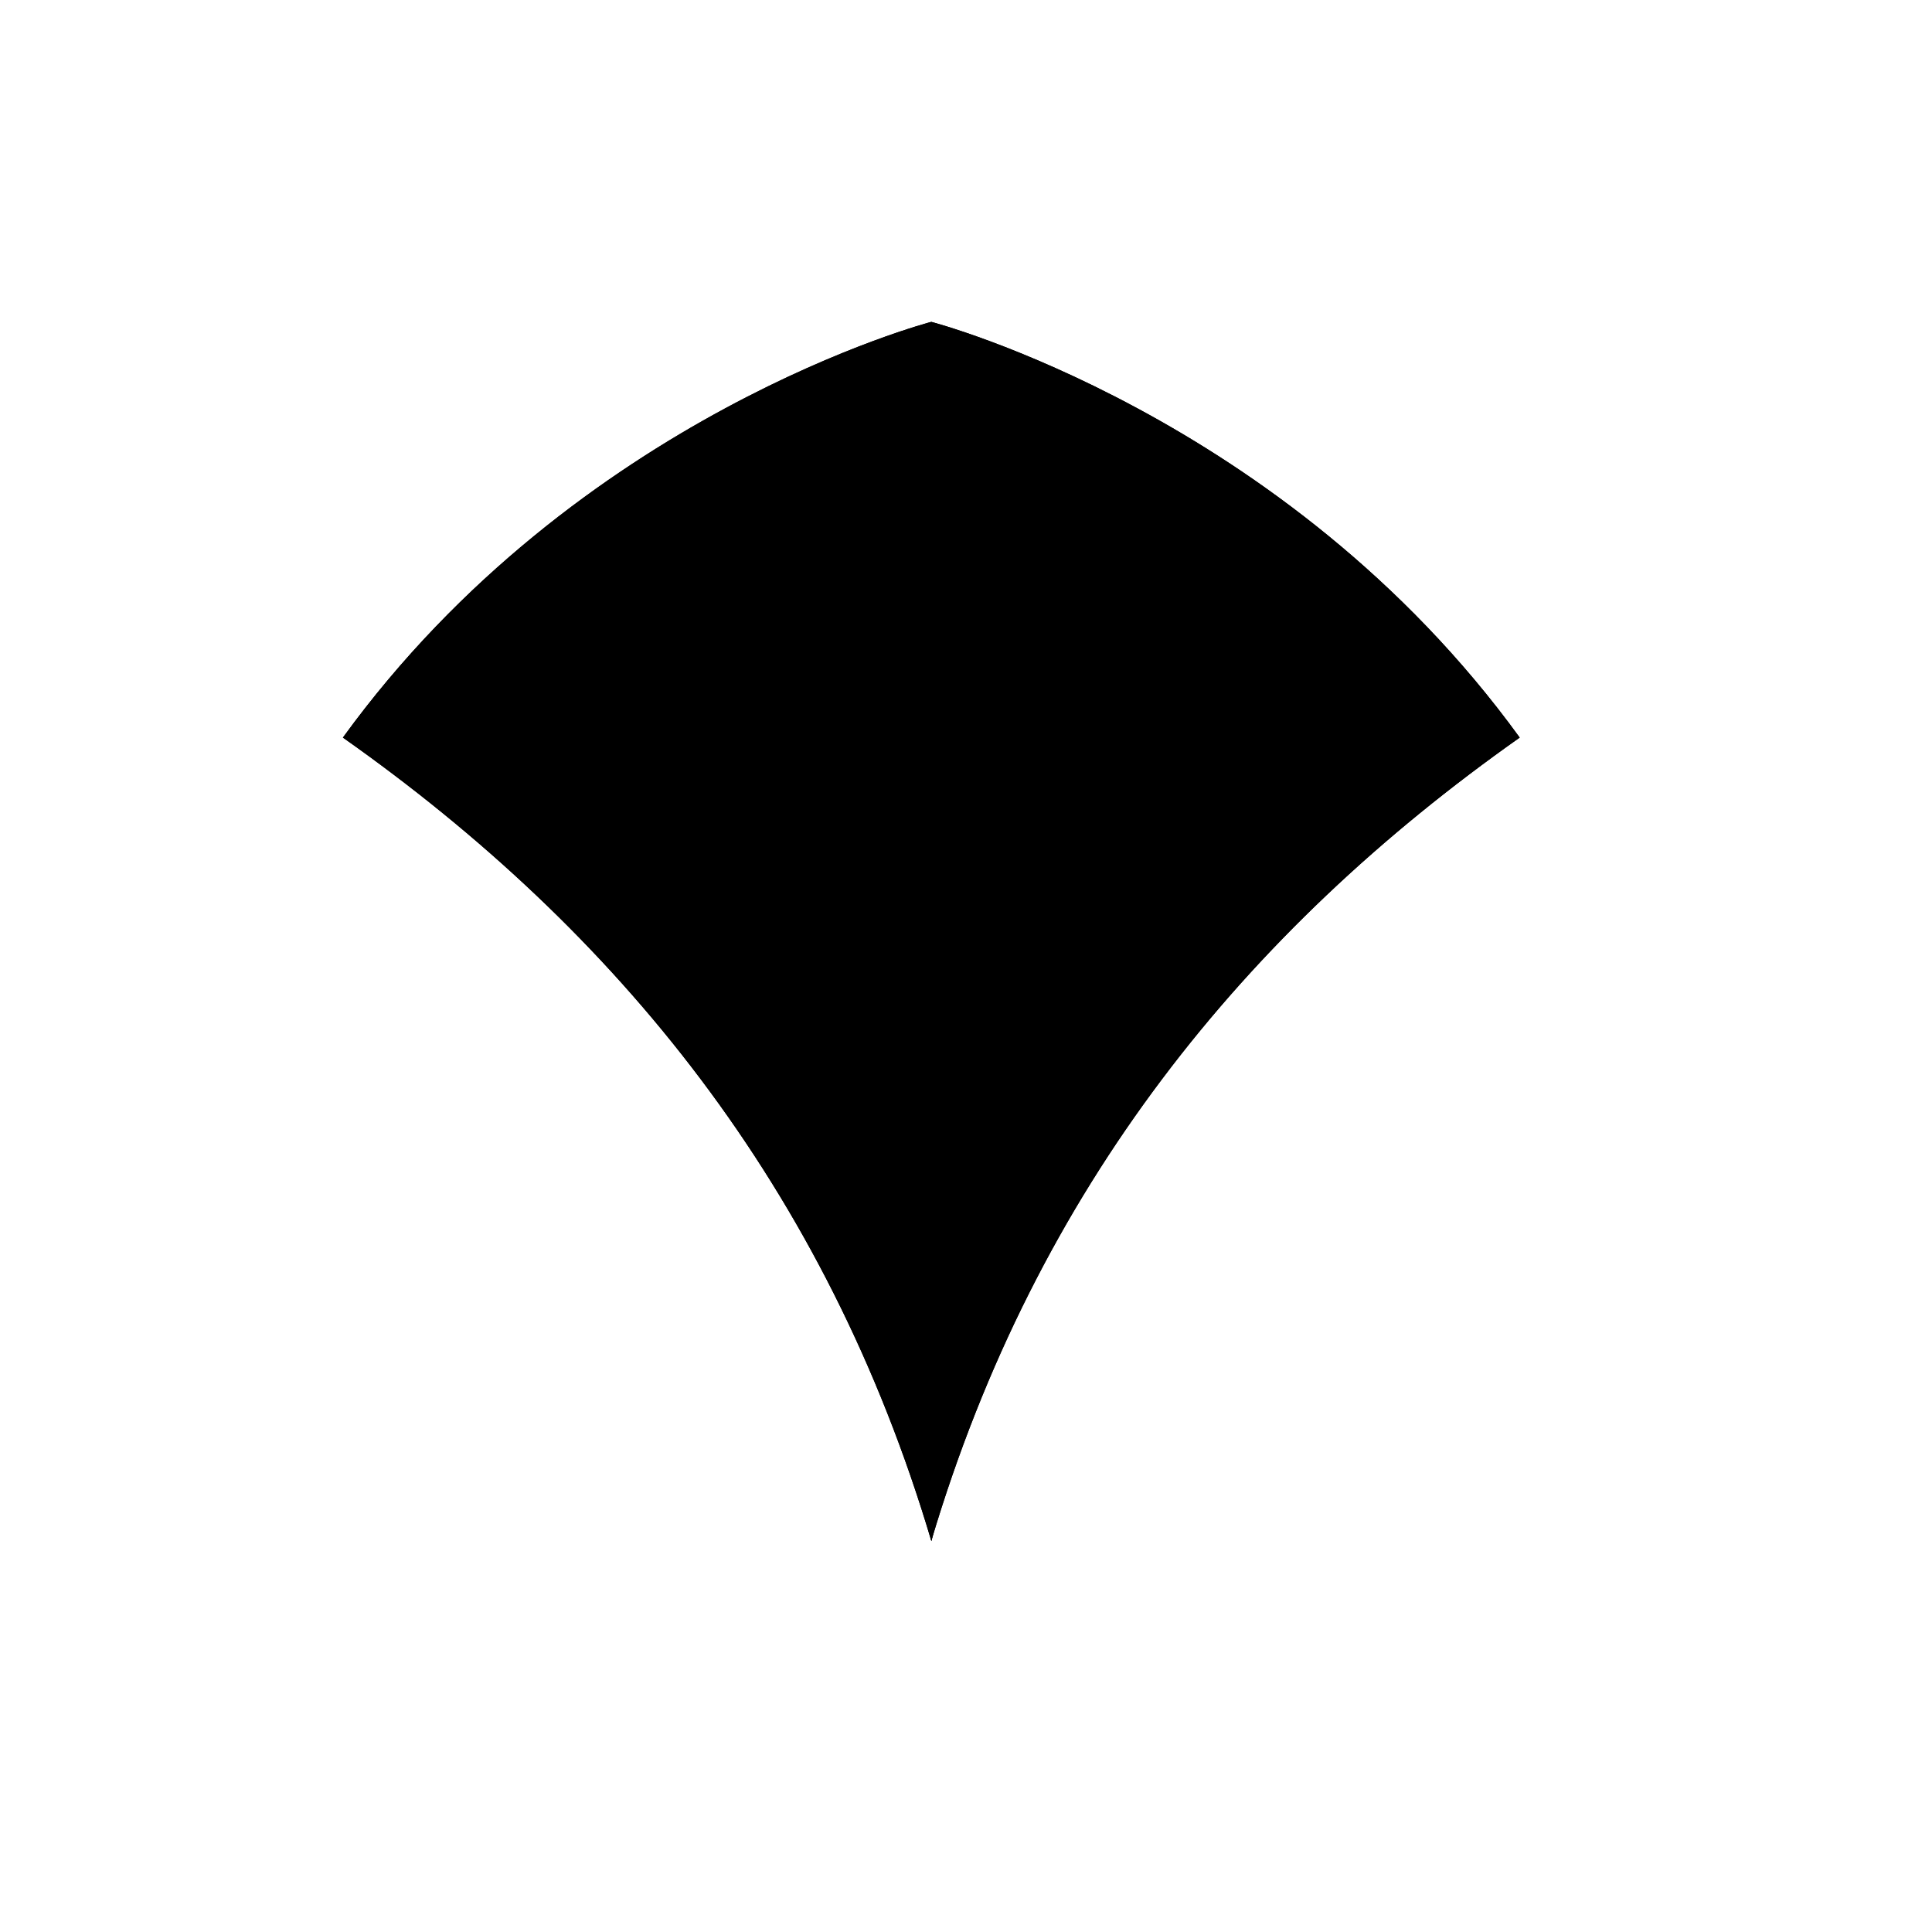
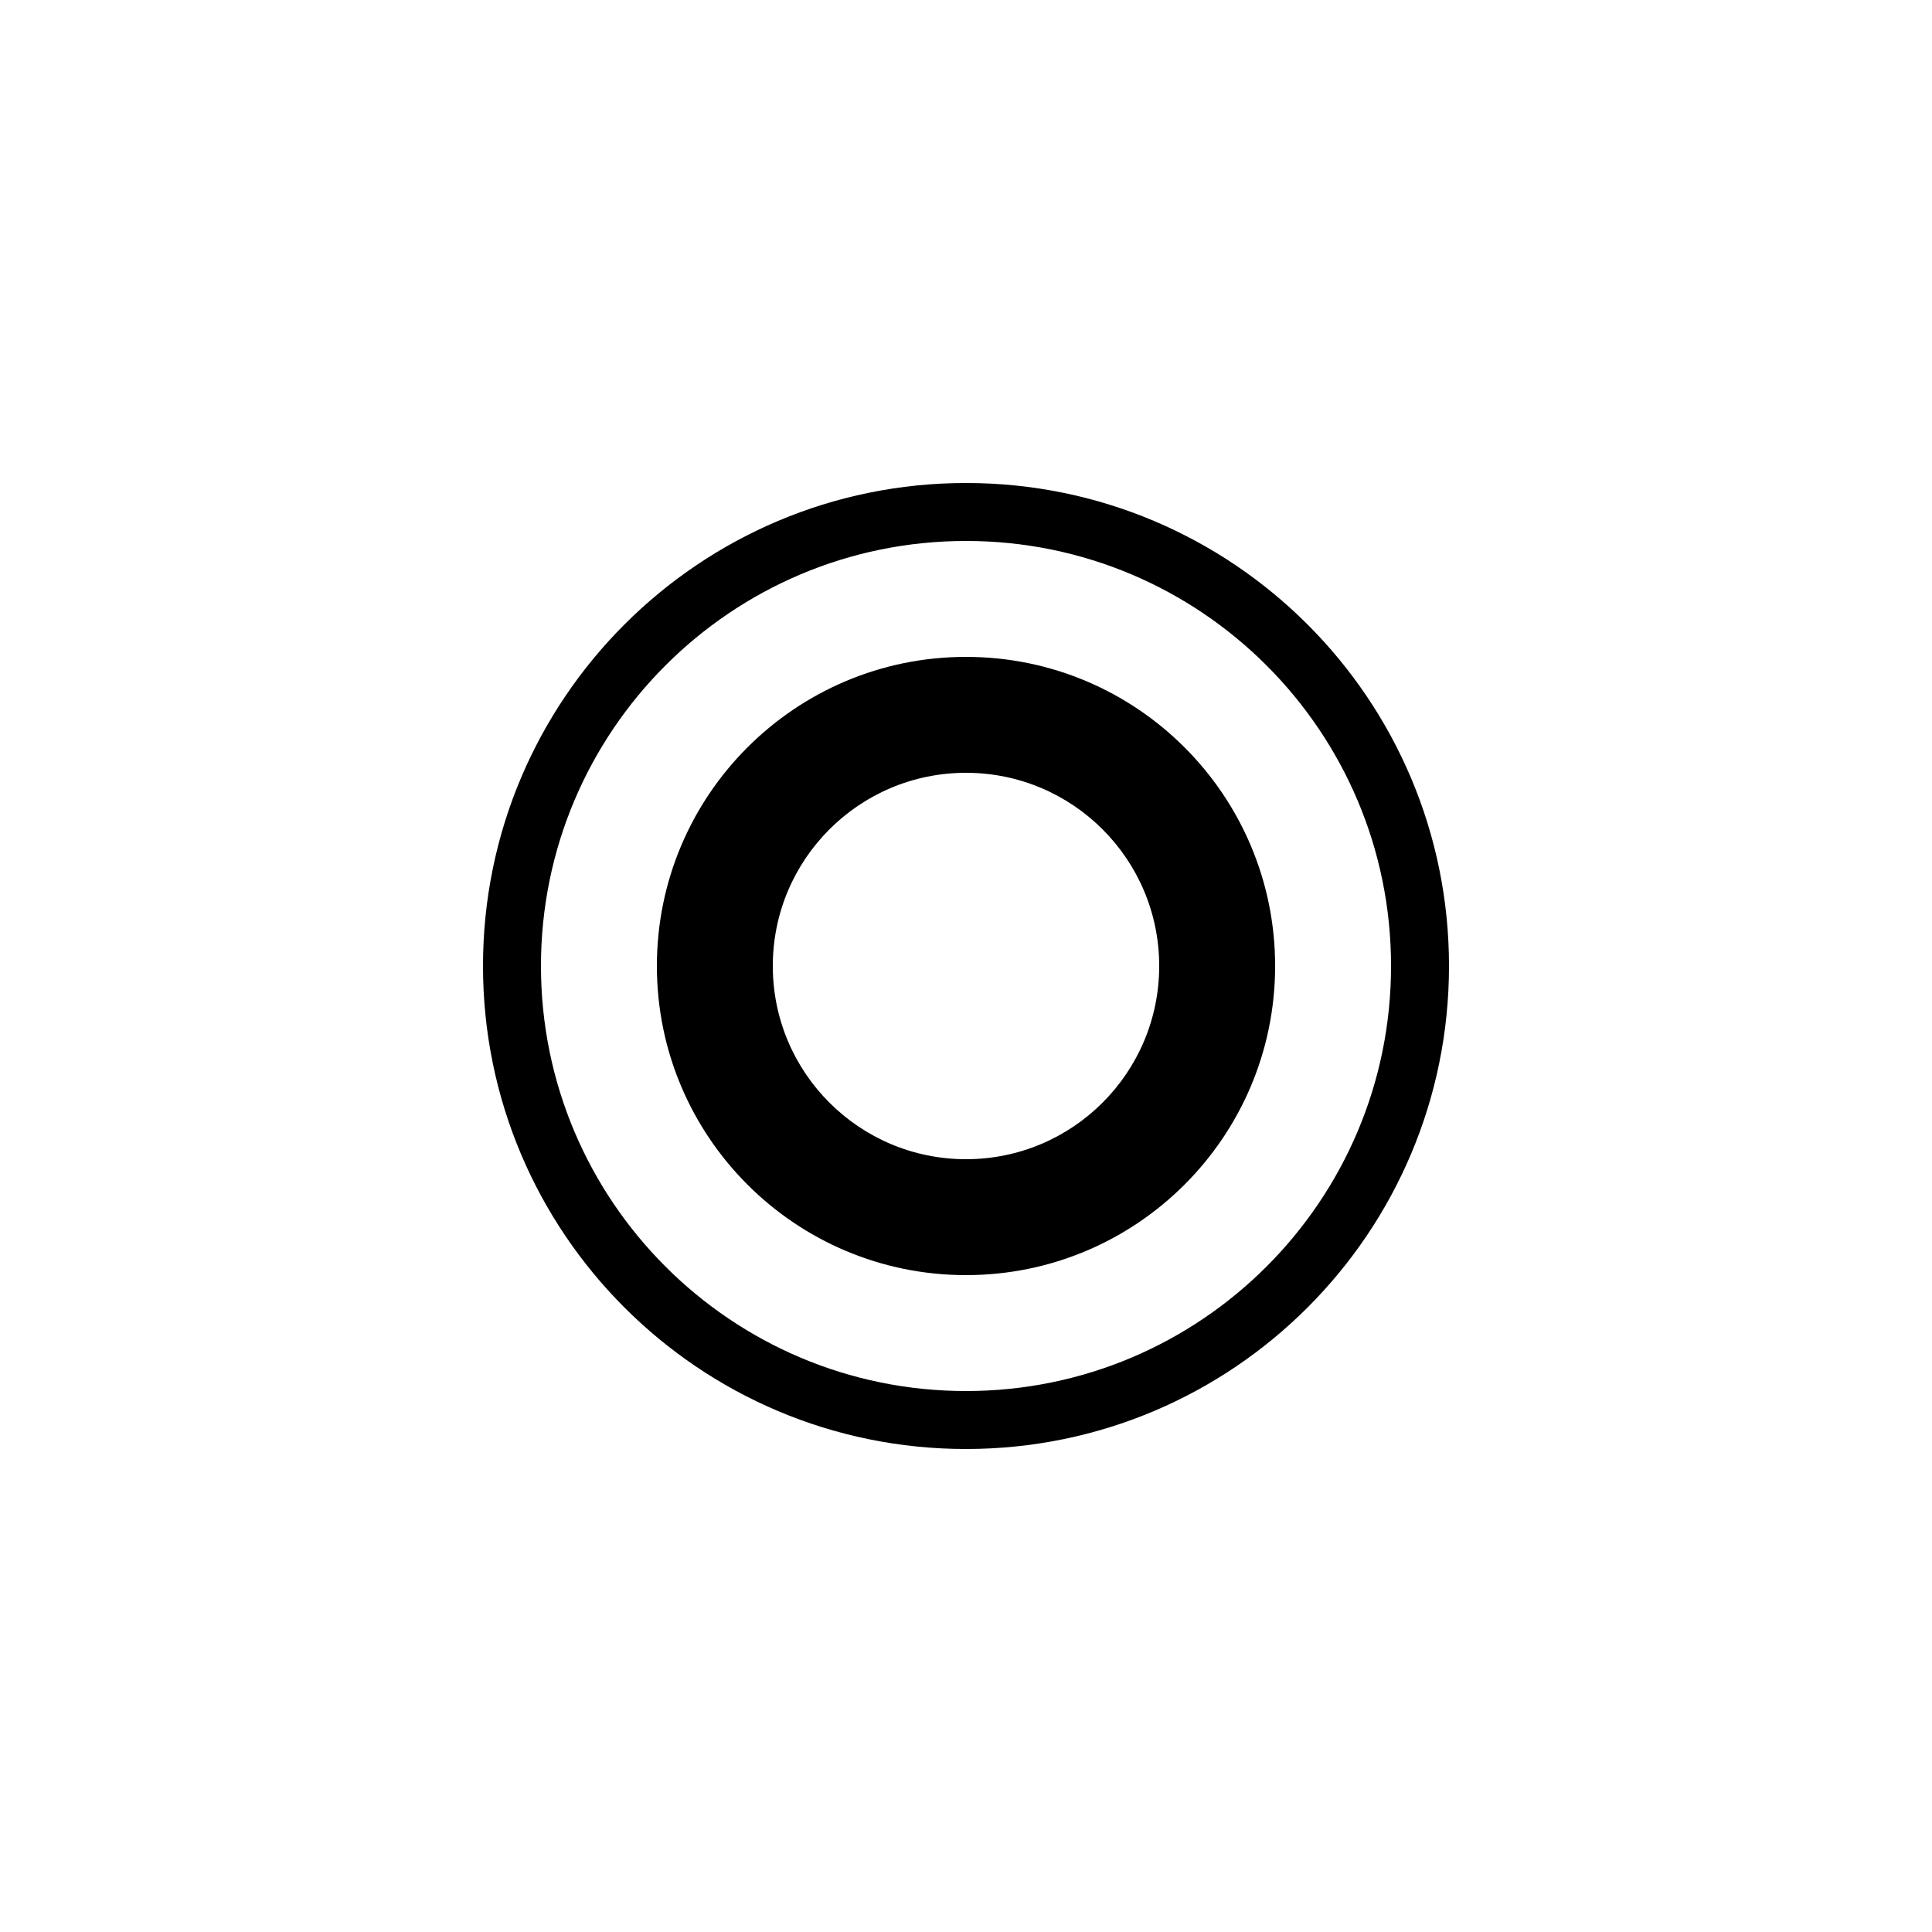
- <svg viewBox="0 0 147 147">
-   <g id="_40_fill" data-name="40 fill">
-     <path class="cls-1" d="M70.86,117.24c8-26.9,23.87-46.38,44.77-61.12C97.76,31.49,70.86,24.49,70.86,24.49s-26.9,7-44.77,31.63C47,70.86,62.87,90.34,70.86,117.24Z" />
-   </g>
-   <g id="_40_stroke" data-name="40 stroke">
-     <circle class="cls-2" cx="50.43" cy="66.8" r="2.94" />
-     <circle class="cls-2" cx="51.06" cy="52.73" r="3.31" />
-     <circle class="cls-2" cx="62.55" cy="60.19" r="2.7" />
-     <path class="cls-2" d="M70.86,117.24c8-26.9,23.87-46.38,44.77-61.12C97.76,31.49,70.86,24.49,70.86,24.49s-26.9,7-44.77,31.63C47,70.86,62.87,90.34,70.86,117.24Z" />
-     <path class="cls-2" d="M108.53,61.48C100.12,50,88.86,40,70.86,33.49,52.87,40,41.61,50,33.2,61.48" />
-     <circle class="cls-2" cx="91.3" cy="66.8" r="2.94" />
-     <circle class="cls-2" cx="90.67" cy="52.73" r="3.31" />
-     <circle class="cls-2" cx="79.18" cy="60.19" r="2.7" />
-     <path class="cls-2" d="M89.7,69.26c-5.31,7.92-12.87,22.61-18.83,48-6-25.37-13.52-40.06-18.83-48" />
-     <path class="cls-2" d="M89.7,55.9C81.88,67.61,74,95.55,70.86,117.24,67.72,95.55,59.85,67.61,52,55.9" />
-     <path class="cls-2" d="M78.7,62.84c-2.41,6.52-6.12,33.21-7.83,54.4C69.15,96.05,65.44,69.36,63,62.84" />
-     <circle class="cls-2" cx="70.87" cy="45.49" r="3.08" />
-     <line class="cls-2" x1="70.87" y1="48.58" x2="70.86" y2="117.24" />
-   </g>
+ <svg viewBox="0 0 50 50">
+   <path d="M 25 12.5 A 12.5 12.5 0 0 0 12.5 25 A 12.5 12.5 0 0 0 25 37.5 A 12.5 12.5 0 0 0 37.5 25 A 12.5 12.5 0 0 0 25 12.5 z M 25 14 A 11 11 0 0 1 36 25 A 11 11 0 0 1 25 36 A 11 11 0 0 1 14 25 A 11 11 0 0 1 25 14 z " />
+   <path d="M 25 17 A 8 8 0 0 0 17 25 A 8 8 0 0 0 25 33 A 8 8 0 0 0 33 25 A 8 8 0 0 0 25 17 z M 25 20 A 5 5 0 0 1 30 25 A 5 5 0 0 1 25 30 A 5 5 0 0 1 20 25 A 5 5 0 0 1 25 20 z " />
</svg>
